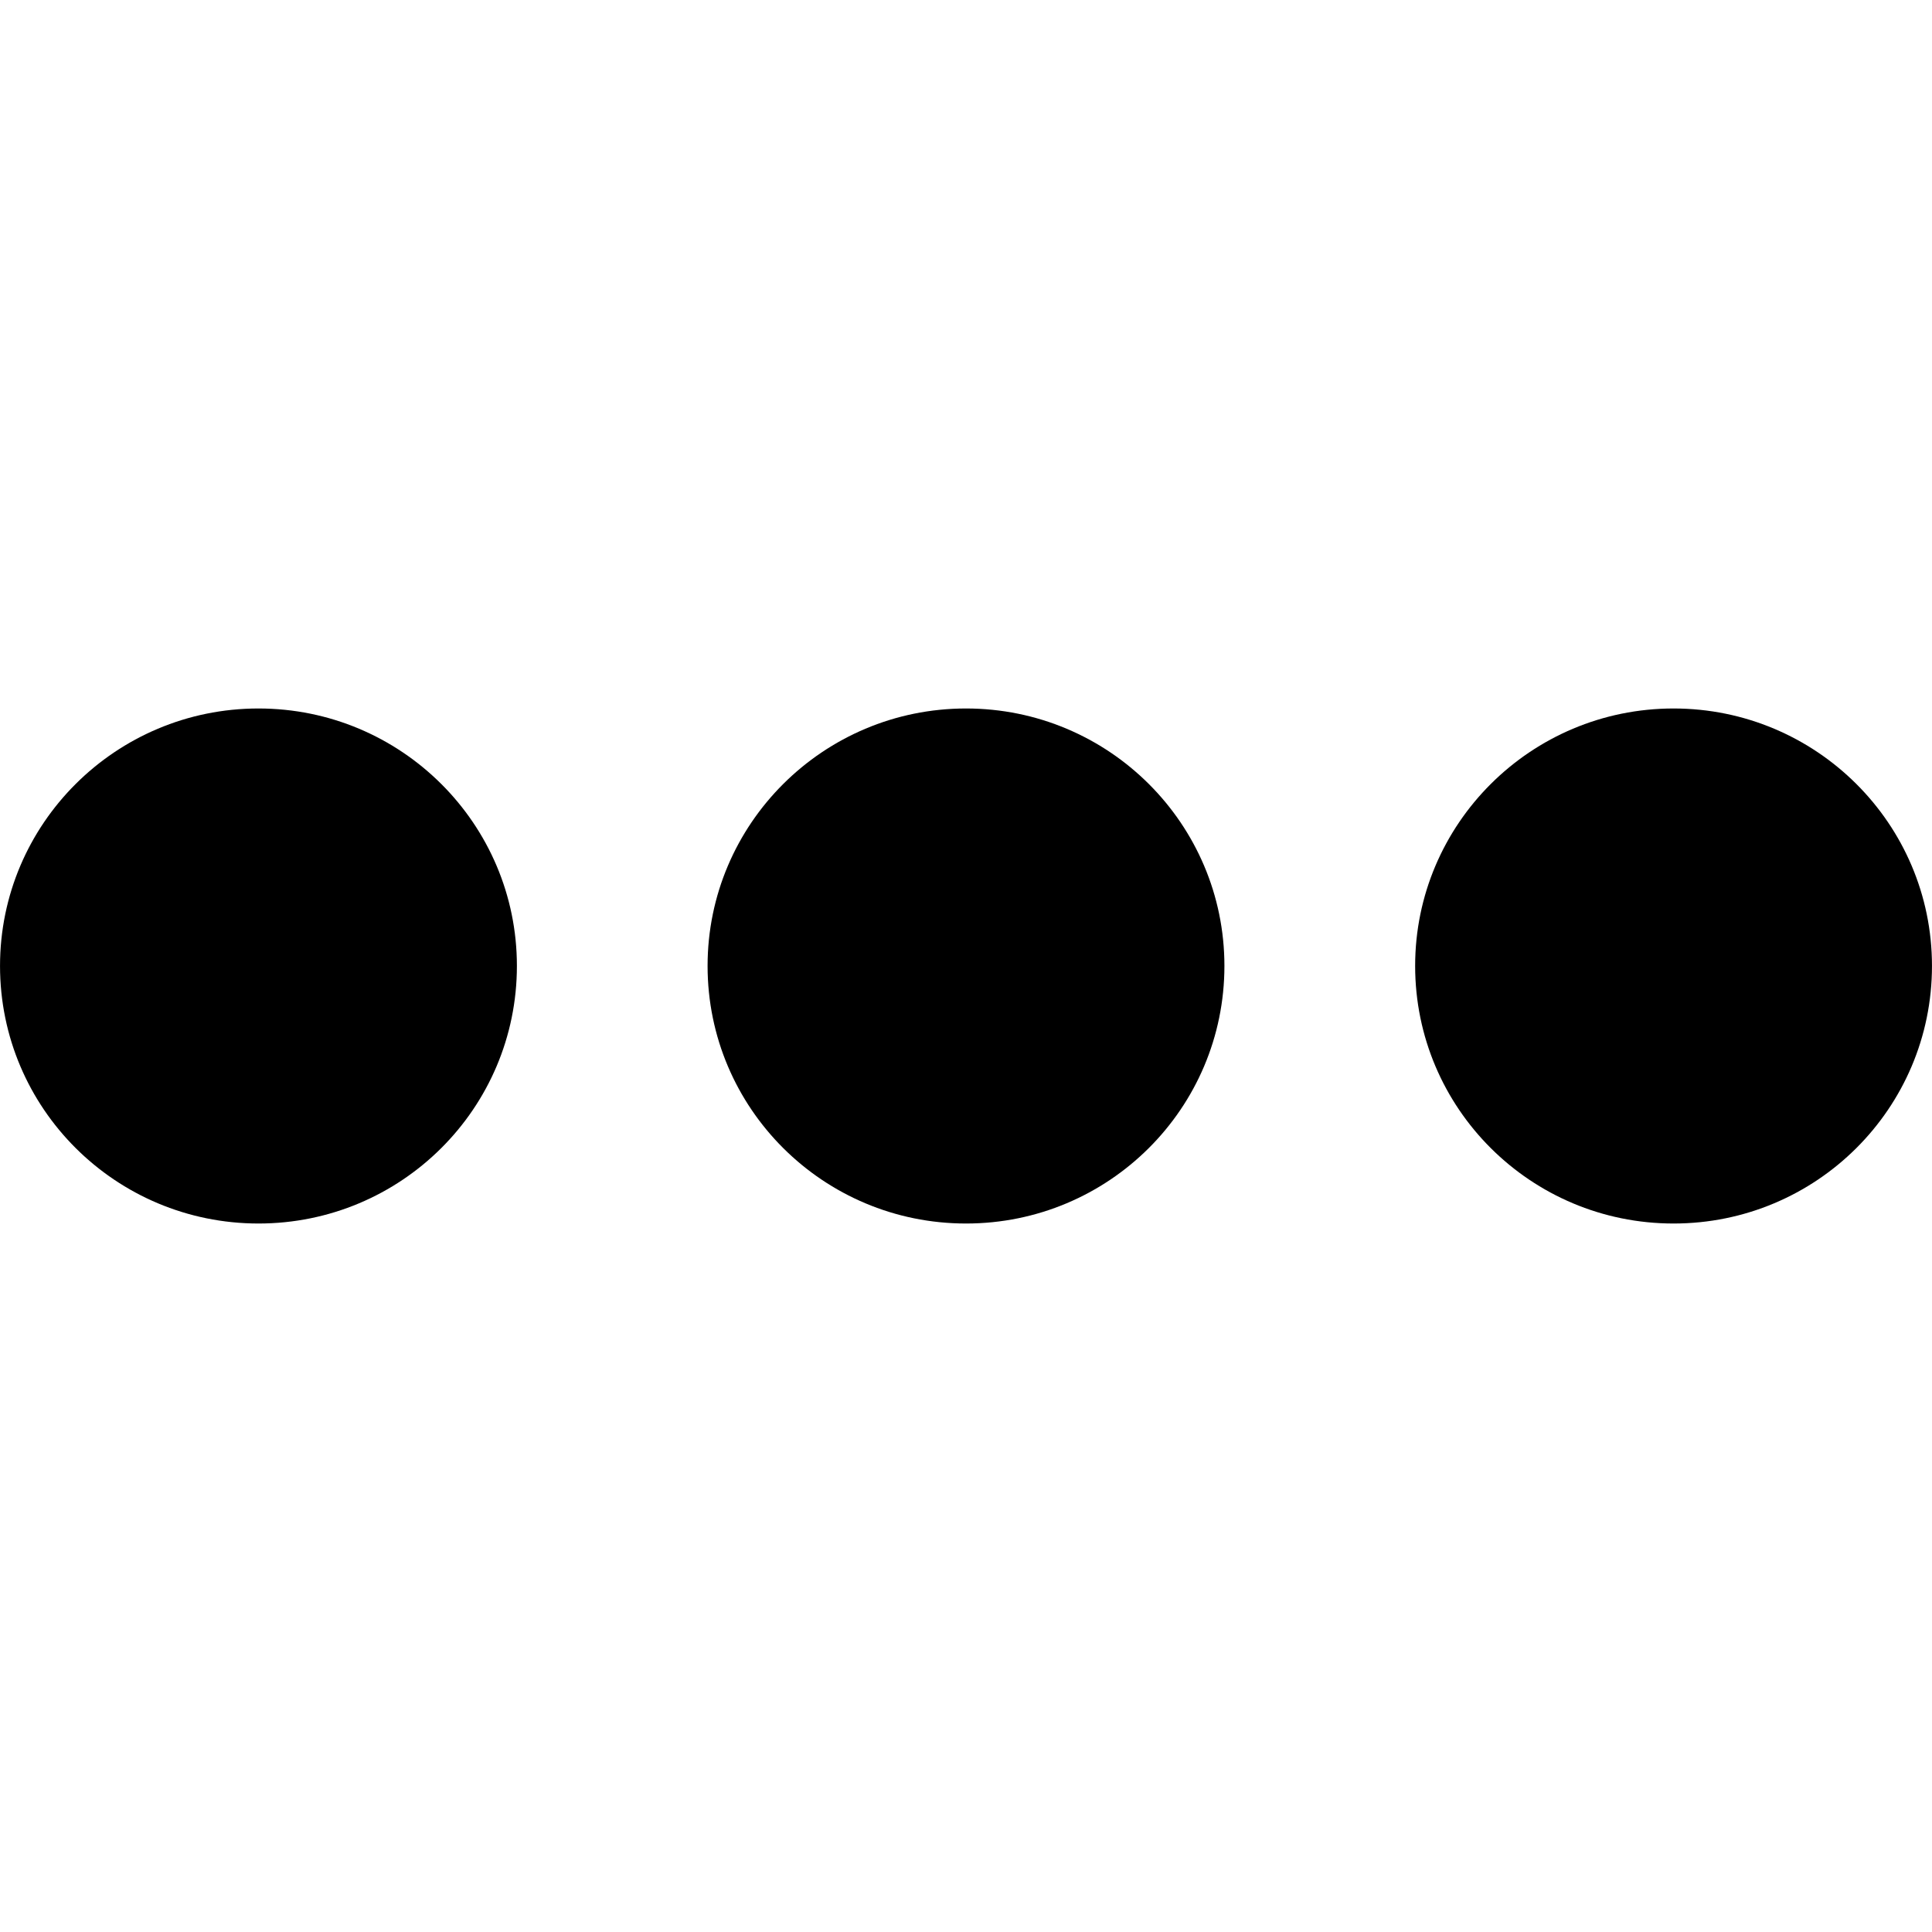
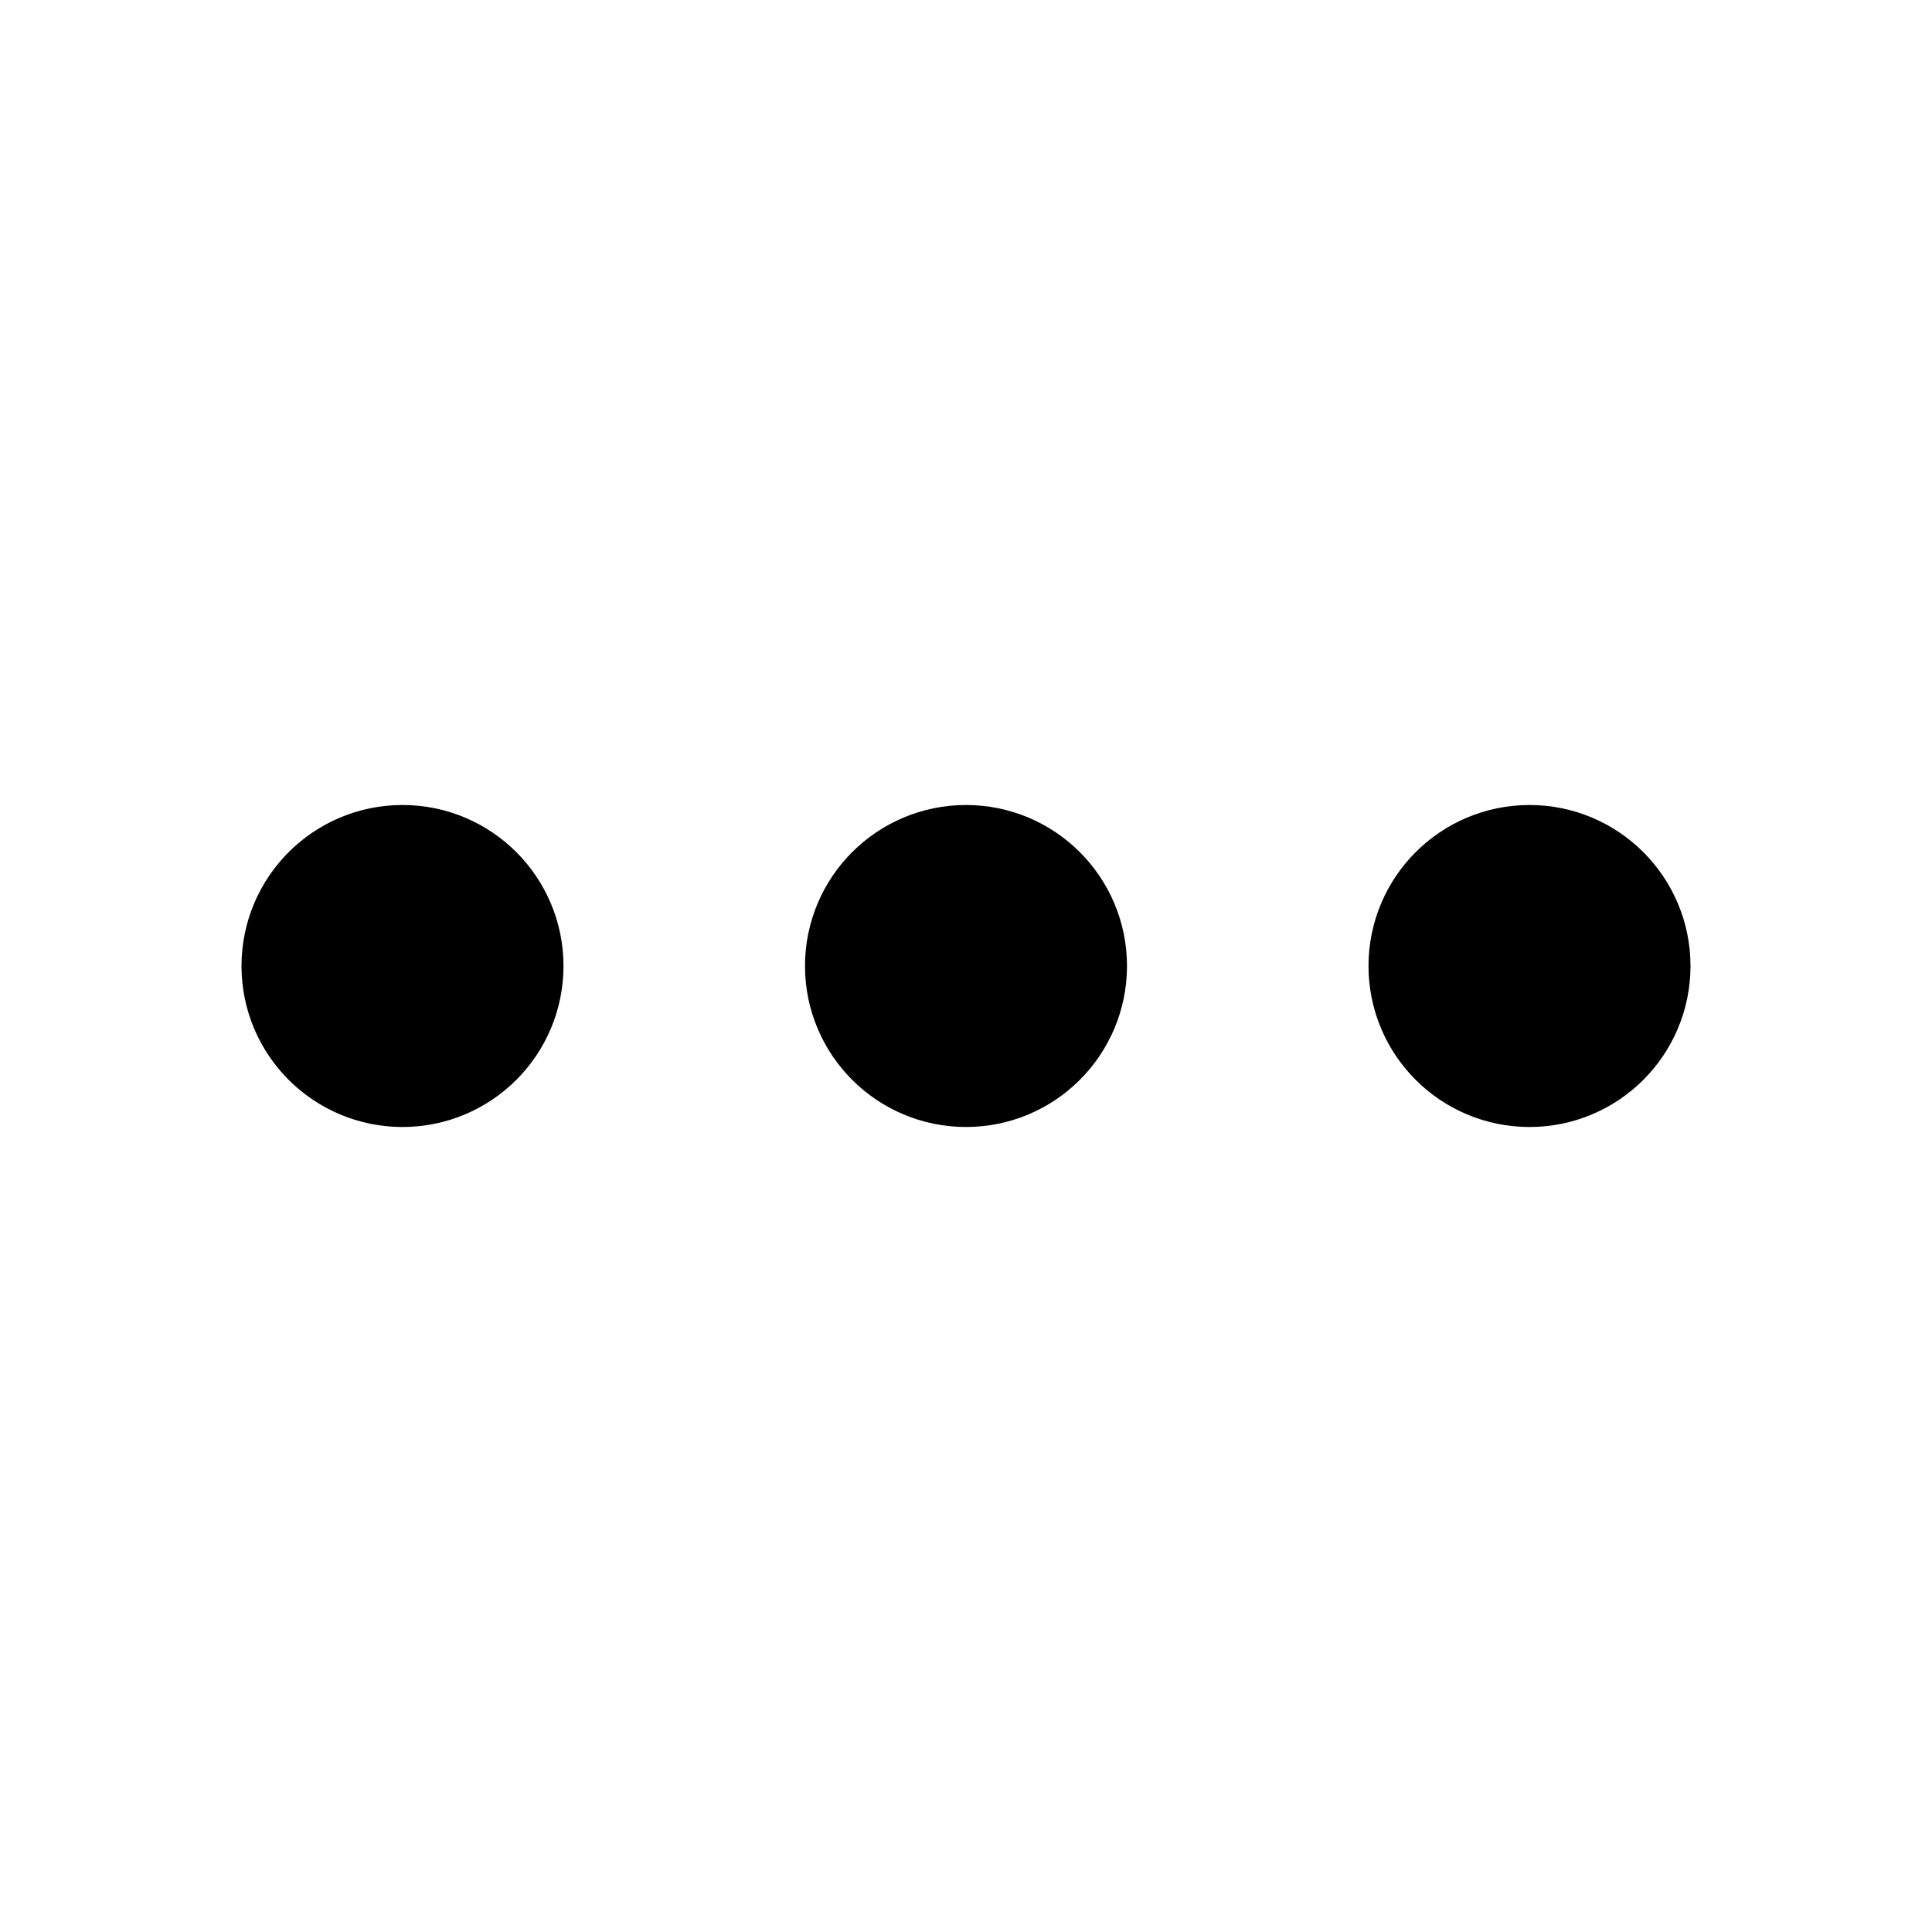
- <svg xmlns="http://www.w3.org/2000/svg" fill="#000000" version="1.1" id="Capa_1" width="800px" height="800px" viewBox="0 0 41.915 41.916" xml:space="preserve">
-   <g>
-     <g>
-       <path d="M11.214,20.956c0,3.091-2.509,5.589-5.607,5.589C2.51,26.544,0,24.046,0,20.956c0-3.082,2.511-5.585,5.607-5.585    C8.705,15.371,11.214,17.874,11.214,20.956z" />
-       <path d="M26.564,20.956c0,3.091-2.509,5.589-5.606,5.589c-3.097,0-5.607-2.498-5.607-5.589c0-3.082,2.511-5.585,5.607-5.585    C24.056,15.371,26.564,17.874,26.564,20.956z" />
-       <path d="M41.915,20.956c0,3.091-2.509,5.589-5.607,5.589c-3.097,0-5.606-2.498-5.606-5.589c0-3.082,2.511-5.585,5.606-5.585    C39.406,15.371,41.915,17.874,41.915,20.956z" />
-     </g>
-   </g>
+ <svg xmlns="http://www.w3.org/2000/svg" width="24" height="24" viewBox="0 0 24 24" fill="none" stroke="currentColor" stroke-width="2" stroke-linecap="round" stroke-linejoin="round" class="lucide lucide-ellipsis">
+   <circle cx="12" cy="12" r="1" />
+   <circle cx="19" cy="12" r="1" />
+   <circle cx="5" cy="12" r="1" />
</svg>
